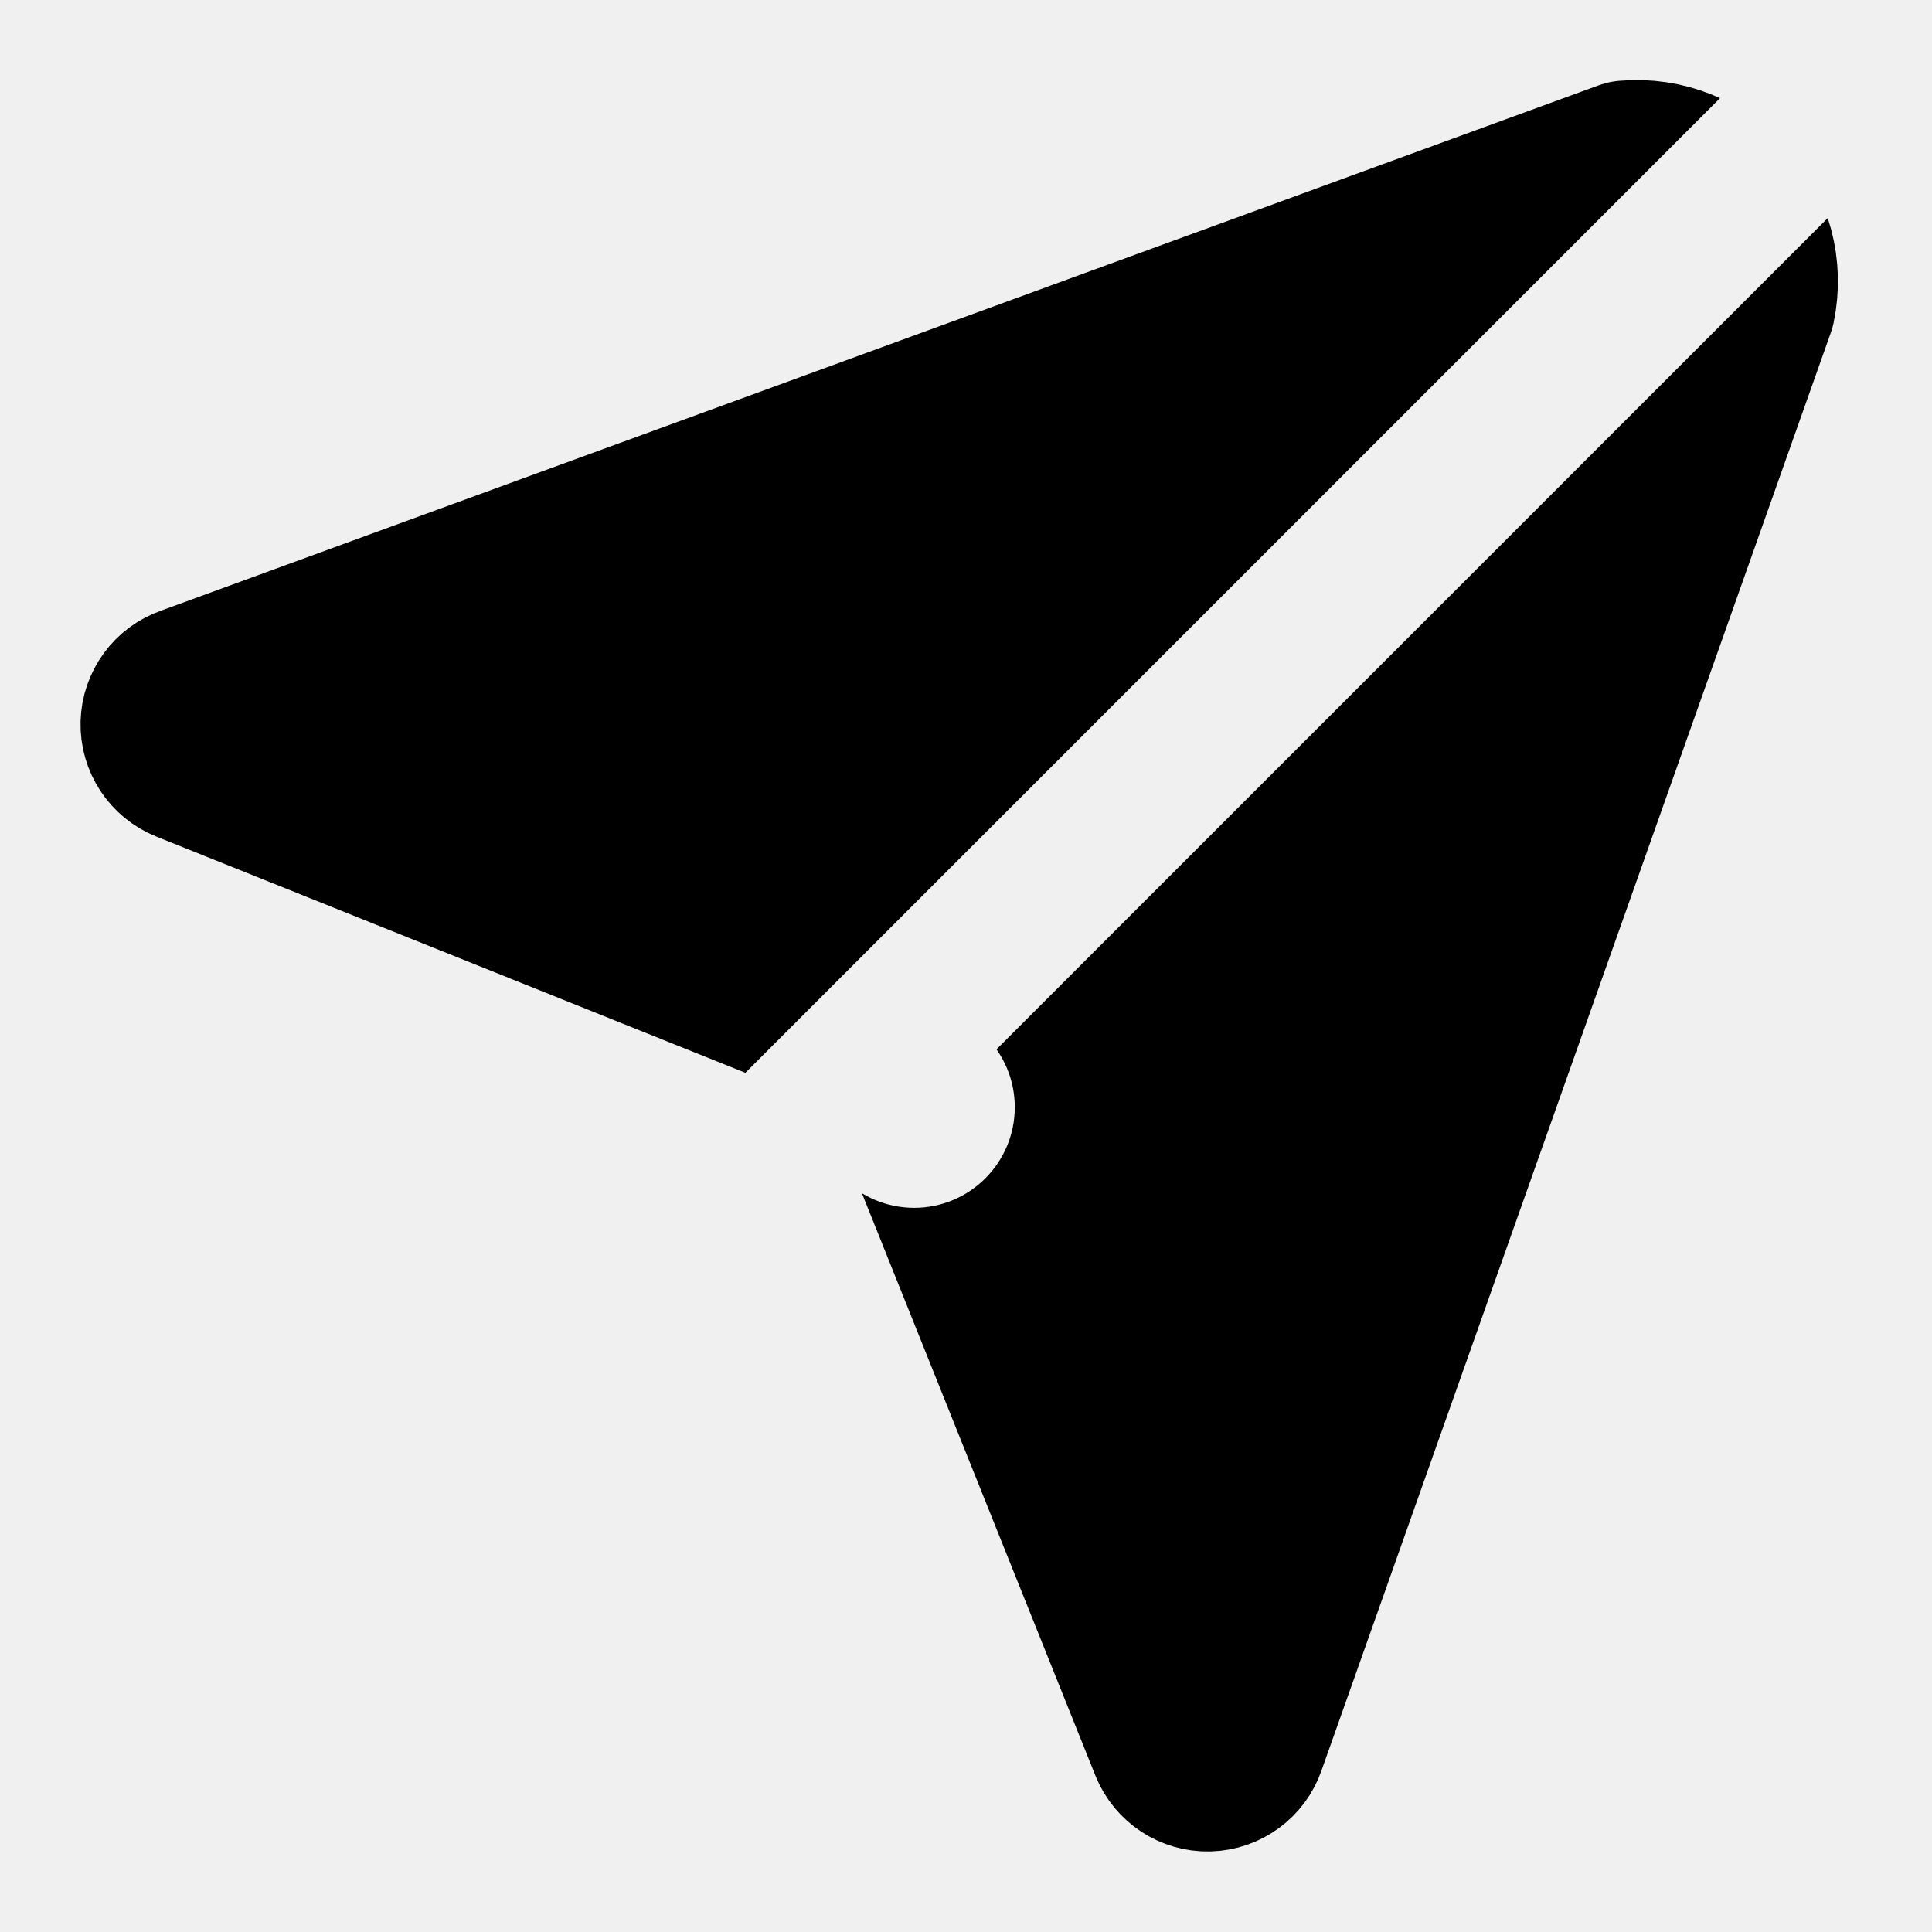
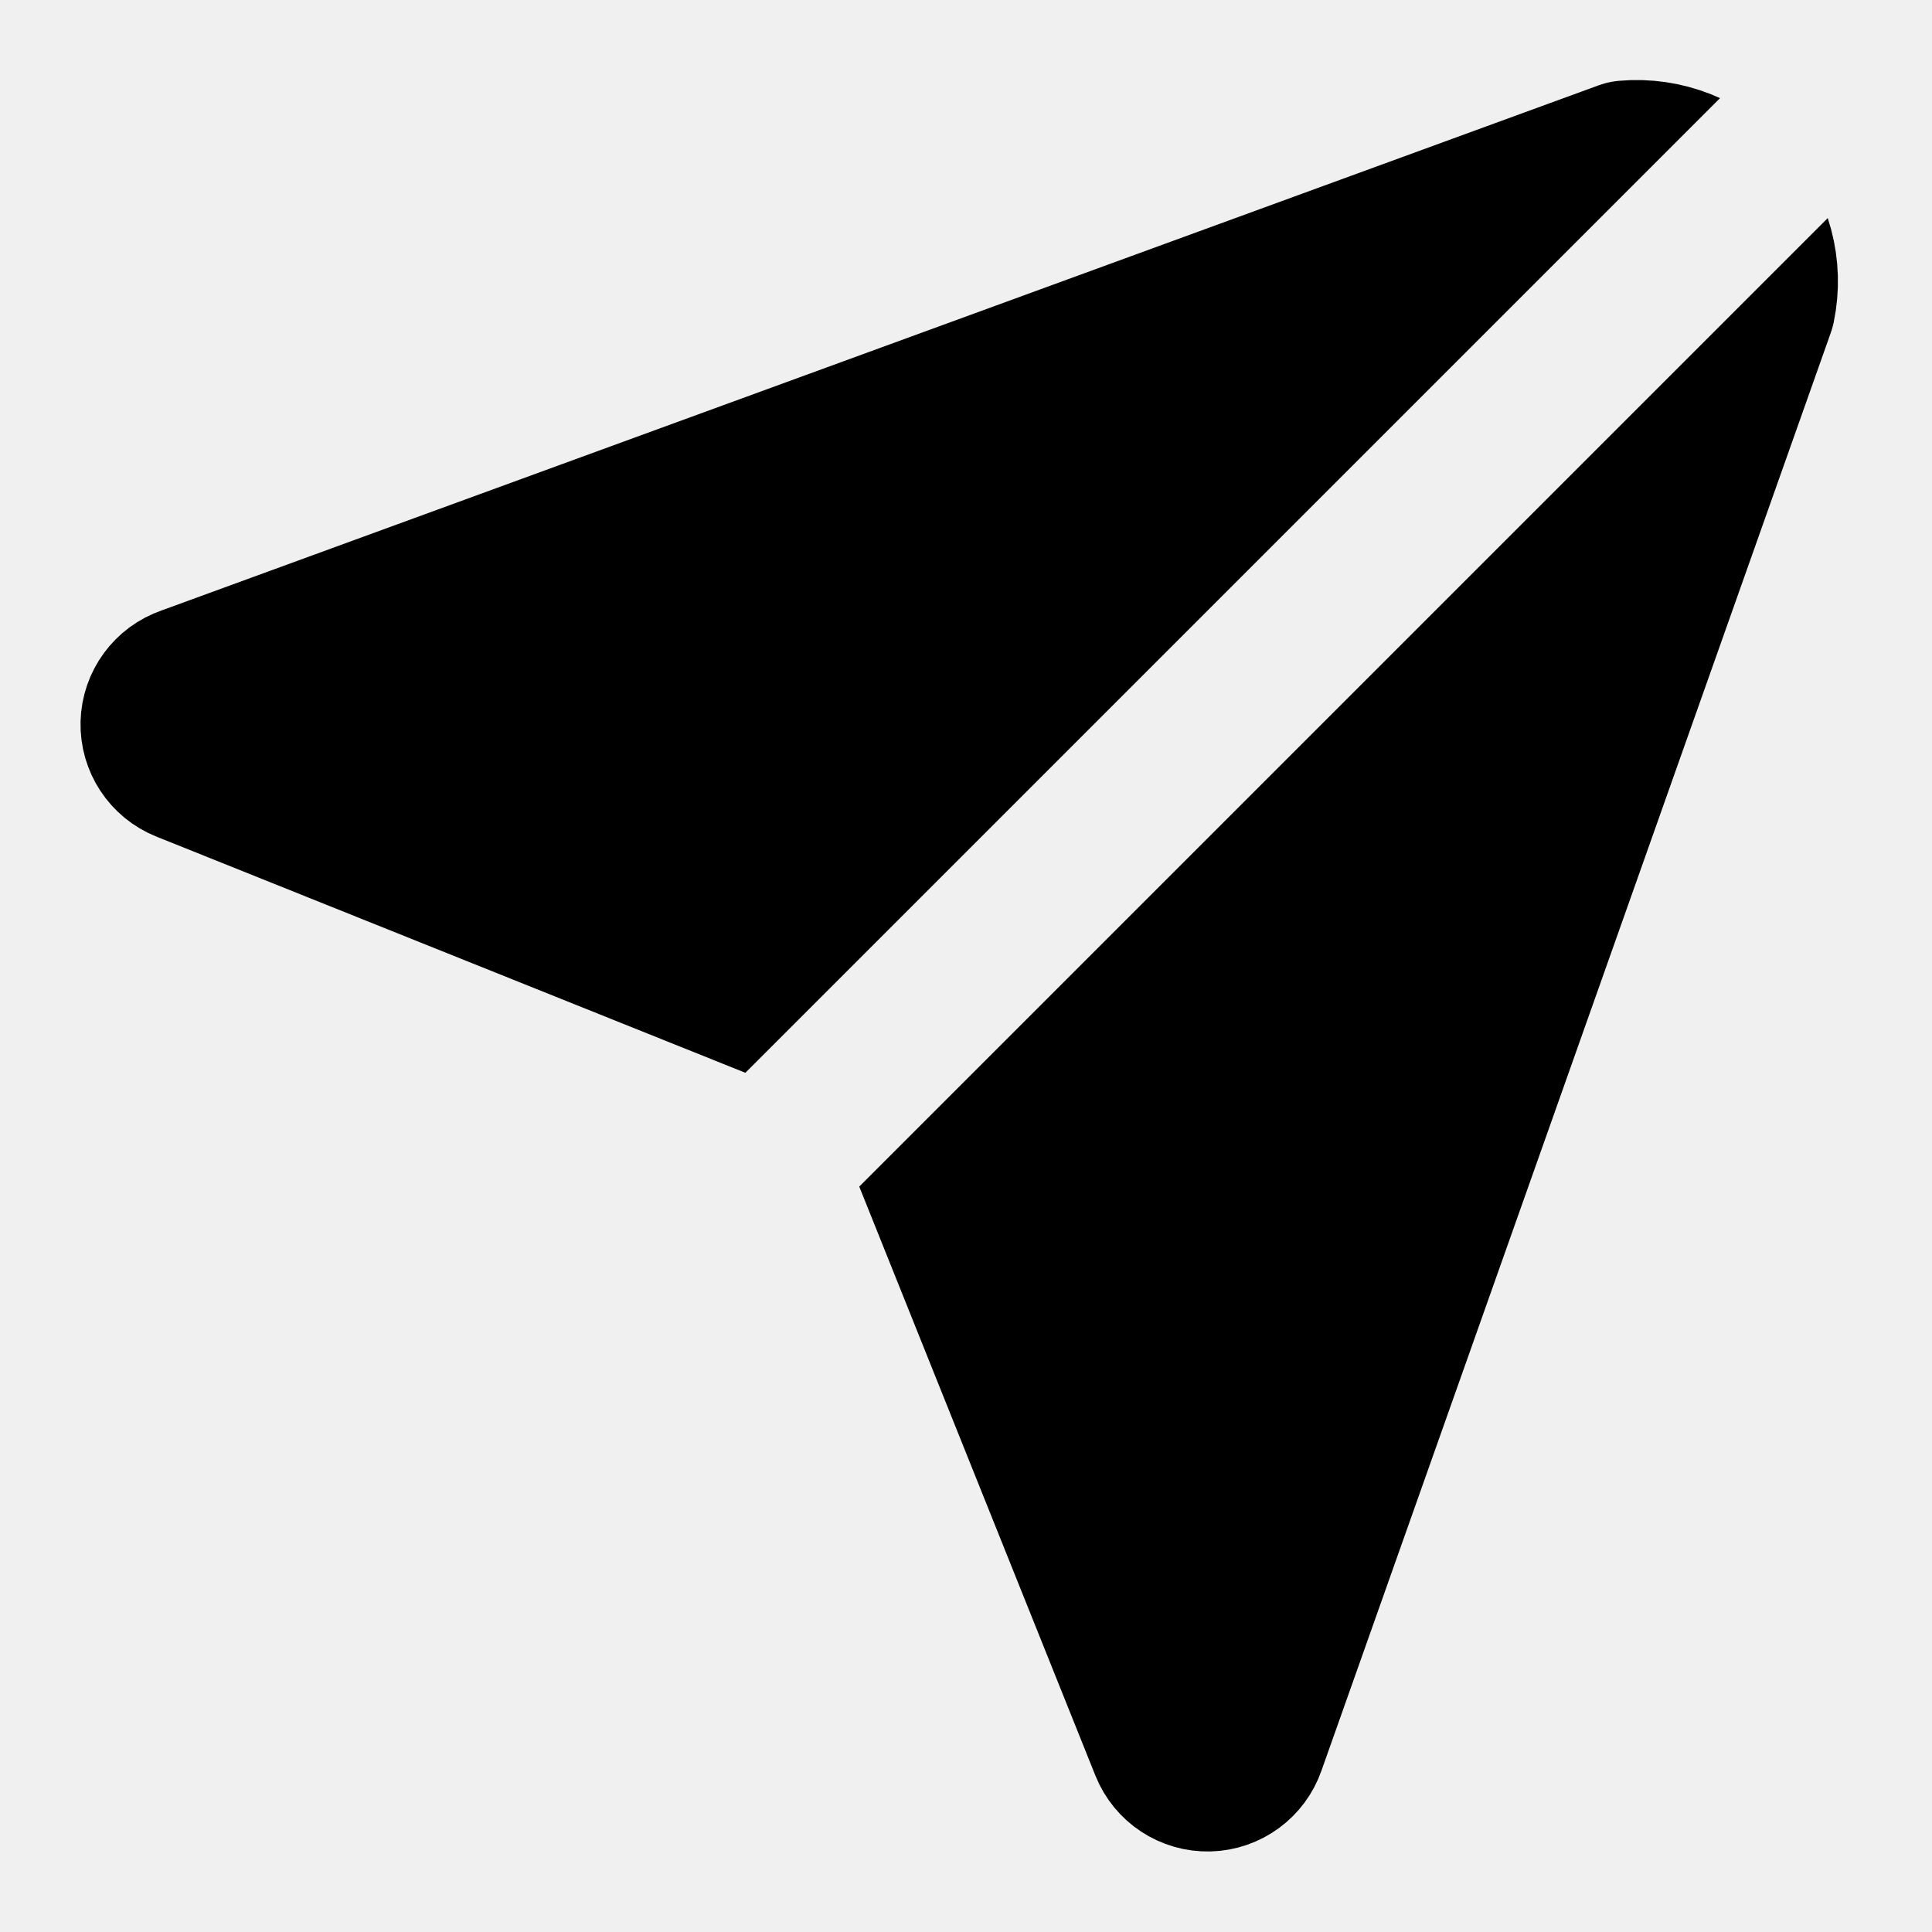
<svg xmlns="http://www.w3.org/2000/svg" width="24" height="24" viewBox="0 0 24 24" fill="none">
  <defs>
    <mask id="send-filled-mask" maskUnits="userSpaceOnUse" x="0" y="0" width="24" height="24">
      <rect width="24" height="24" fill="white" />
      <path d="M25 -1 5 19" fill="none" stroke="black" stroke-width="2" stroke-linecap="round" stroke-linejoin="round" />
-       <circle cx="11.356" cy="13.754" r="1.25" fill="black" />
    </mask>
  </defs>
  <path d="M14.536 21.686a.5.5 0 0 0 .937-.024L21.8 3.8a1.5 1.5 0 0 0-1.6-1.8L2.338 8.527a.5.5 0 0 0-.024.937l7.93 3.18a2 2 0 0 1 1.112 1.11z" fill="currentColor" stroke="currentColor" stroke-width="2" stroke-linecap="round" stroke-linejoin="round" mask="url(#send-filled-mask)" />
</svg>
